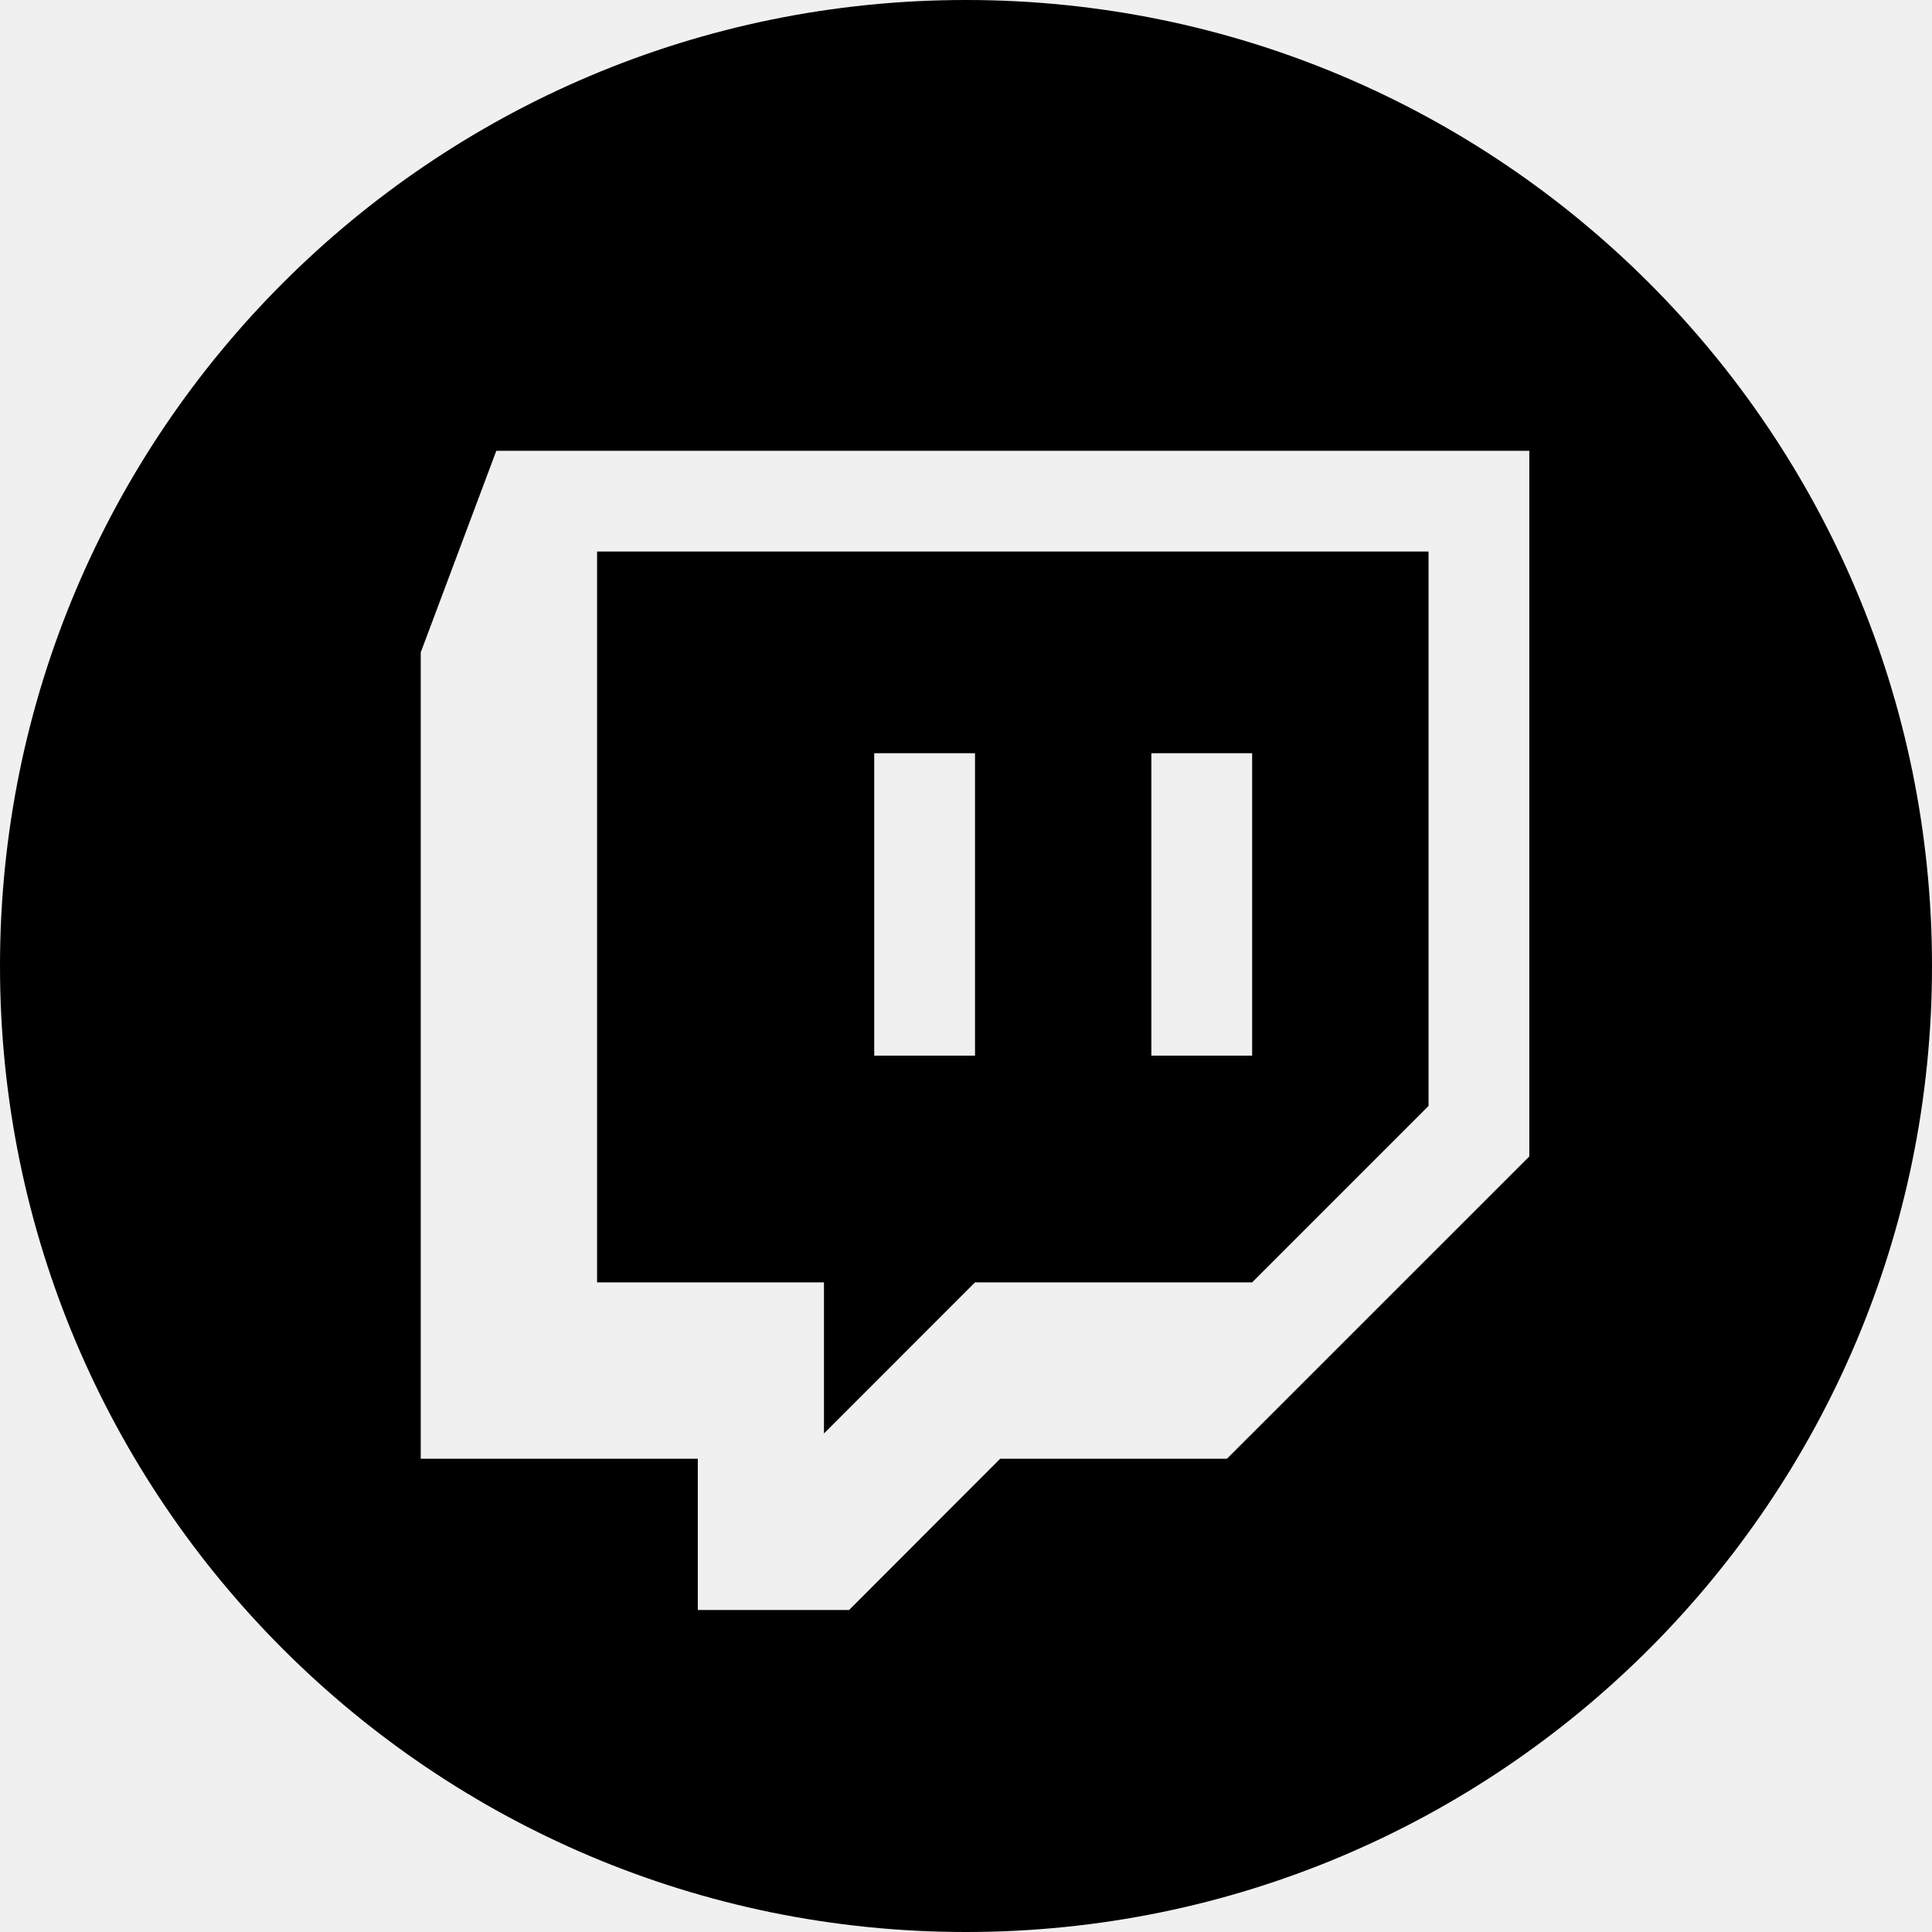
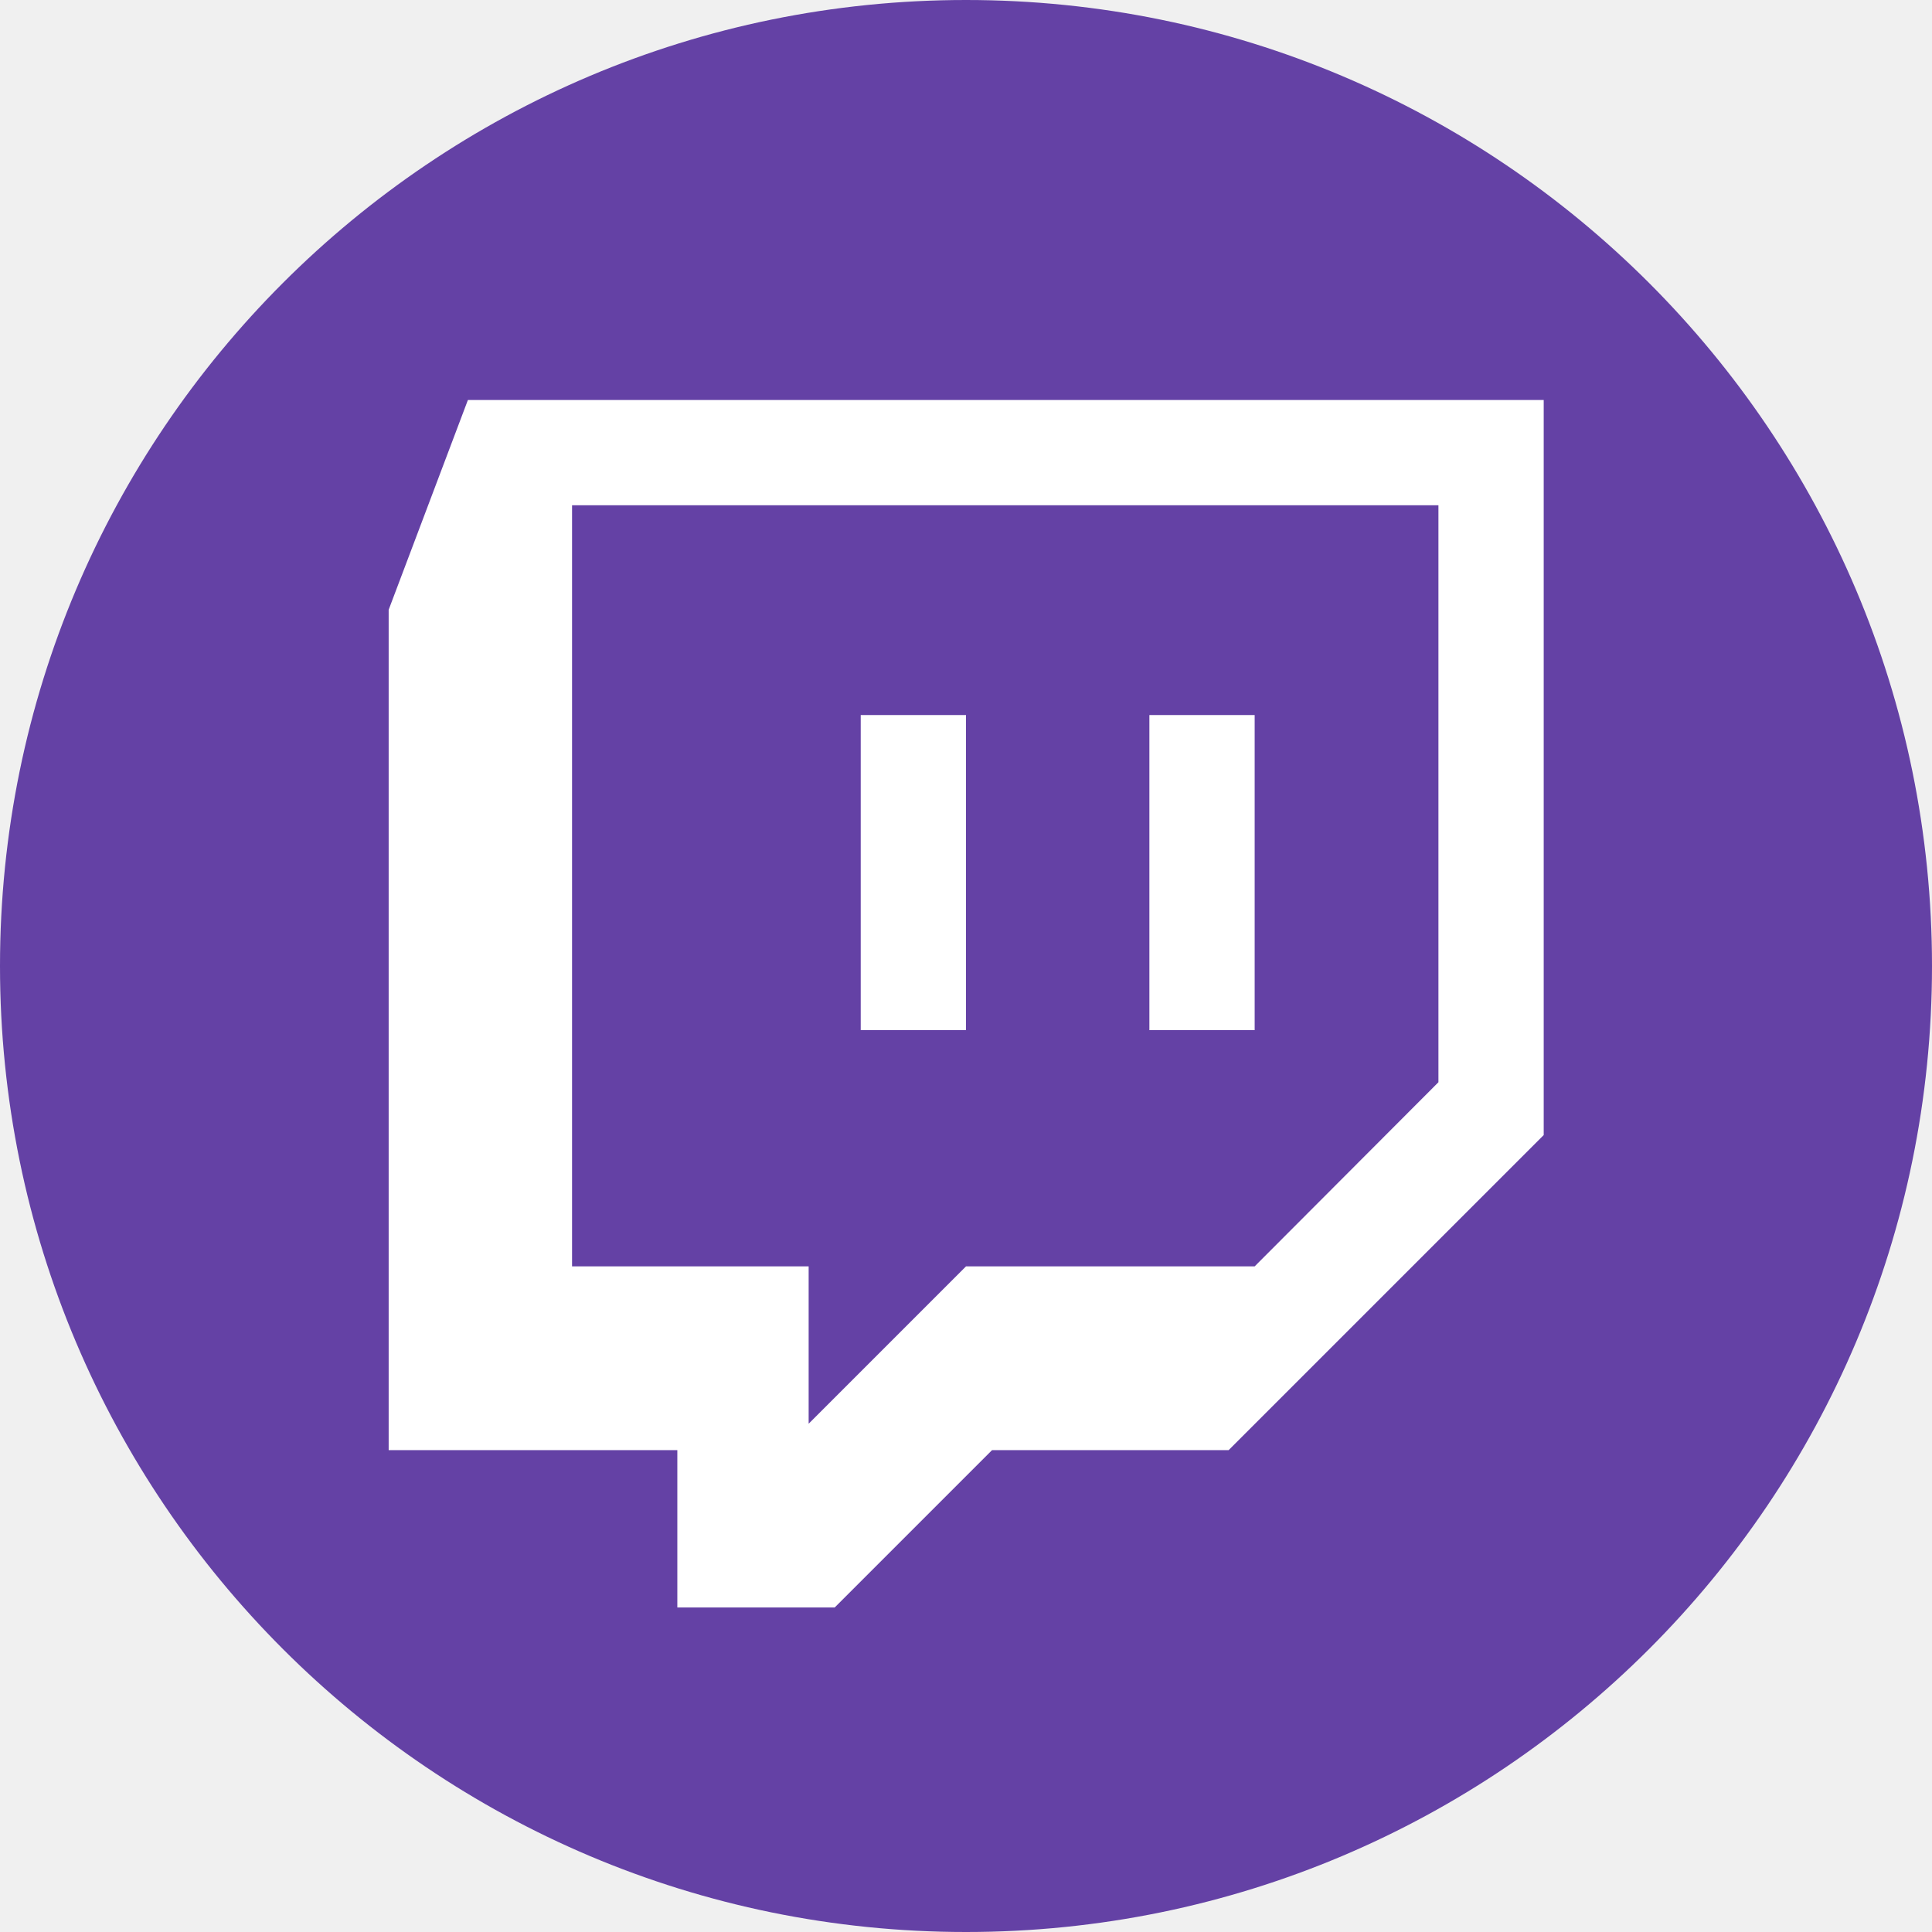
- <svg xmlns="http://www.w3.org/2000/svg" width="48" height="48" viewBox="0 0 48 48" fill="none">
-   <path fill-rule="evenodd" clip-rule="evenodd" d="M0 24C0 37.255 10.745 48 24 48C37.255 48 48 37.255 48 24C48 10.745 37.255 0 24 0C10.745 0 0 10.745 0 24ZM10.453 16.209L12.331 11.2H37.995V28.732L30.483 36.242H24.849L21.095 40H17.337V36.242H10.453V16.209Z" fill="black" />
-   <path fill-rule="evenodd" clip-rule="evenodd" d="M14.834 13.703H35.492V27.477L31.109 31.86H24.224L20.471 35.614V31.86H14.834V13.703ZM21.72 26.227H24.224V18.714H21.72V26.227ZM31.109 26.227H28.605V18.714H31.109V26.227Z" fill="black" />
+ <svg xmlns="http://www.w3.org/2000/svg" enable-background="new 0 0 512 512" id="Layer_1" version="1.1" viewBox="0 0 512 512" xml:space="preserve">
+   <circle cx="256" cy="256" fill="#6441A5" id="ellipse" r="256" />
+   <path d="M256,189.5V273h-27.9v-83.5H256z M332.5,189.5V273h-27.9v-83.5H332.5z M332.5,335.6l48.7-48.8  V133.9H151.6v201.7h62.7v41.7l41.7-41.7L332.5,335.6L332.5,335.6z M409.1,106v194.8l-83.5,83.5h-62.7L221.2,426h-41.7v-41.7H103  V161.6l21-55.6C124,106,409.1,106,409.1,106z" fill="#FFFFFF" id="logo" />
</svg>
